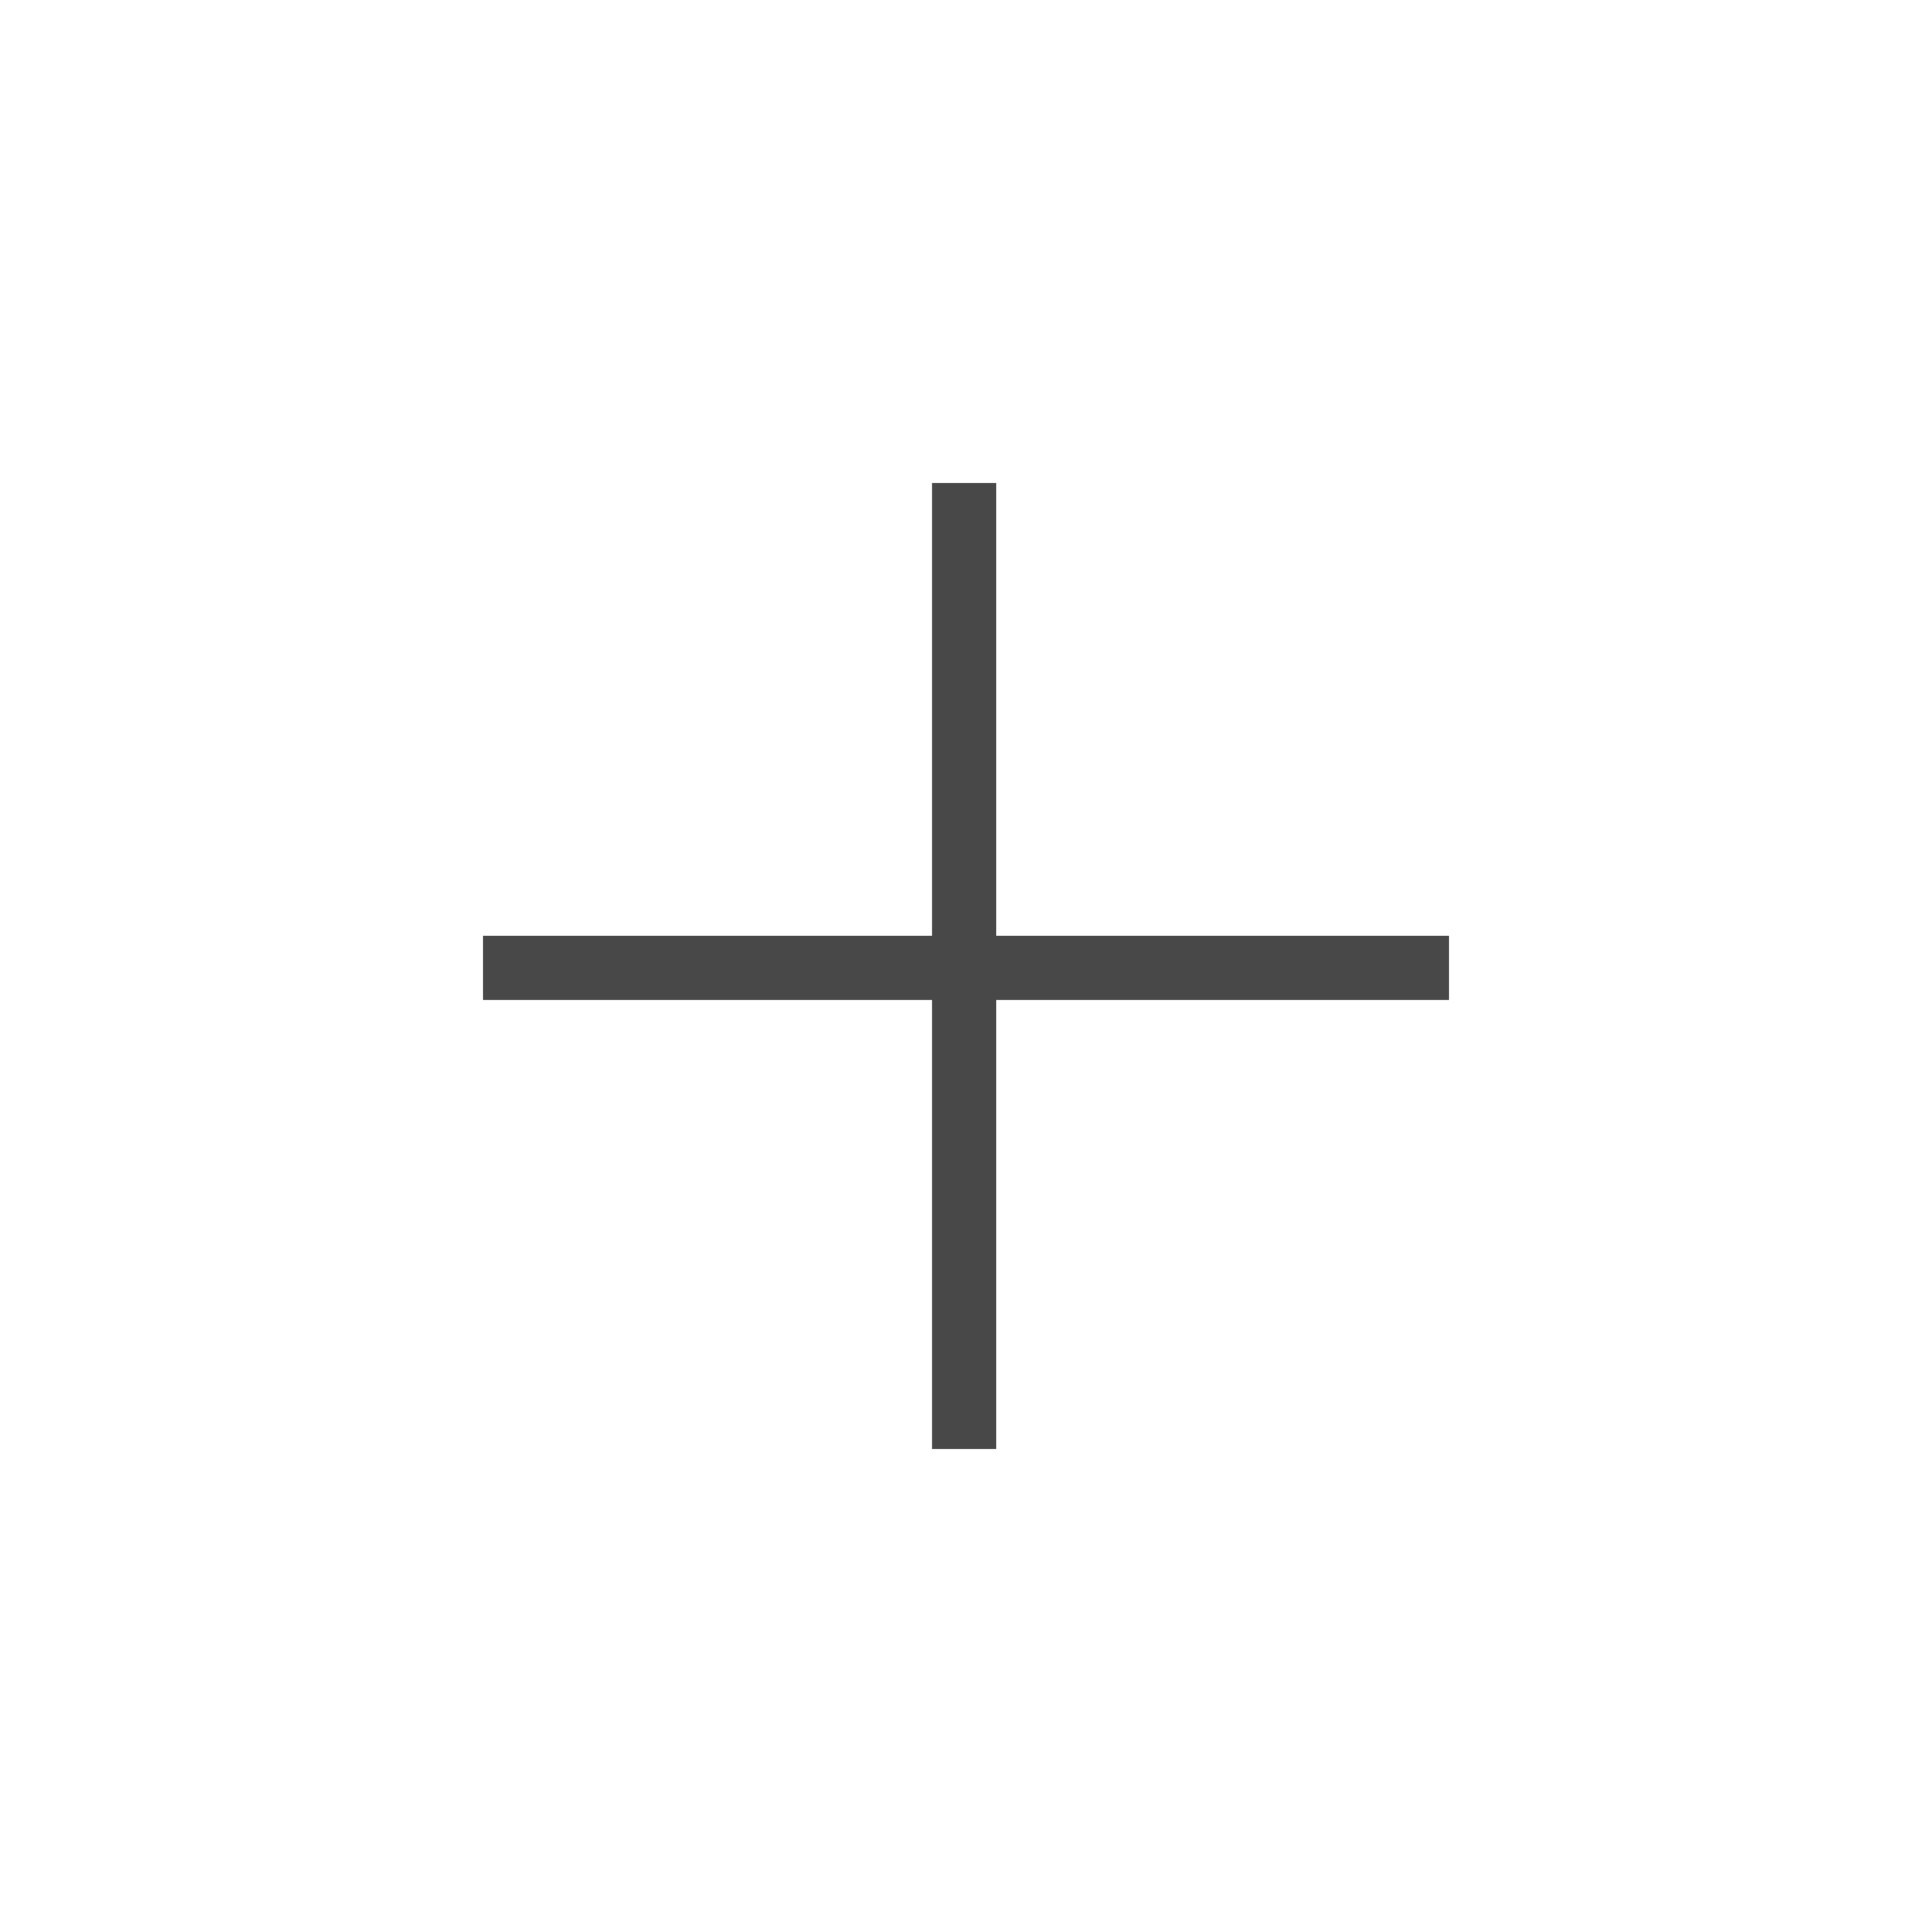
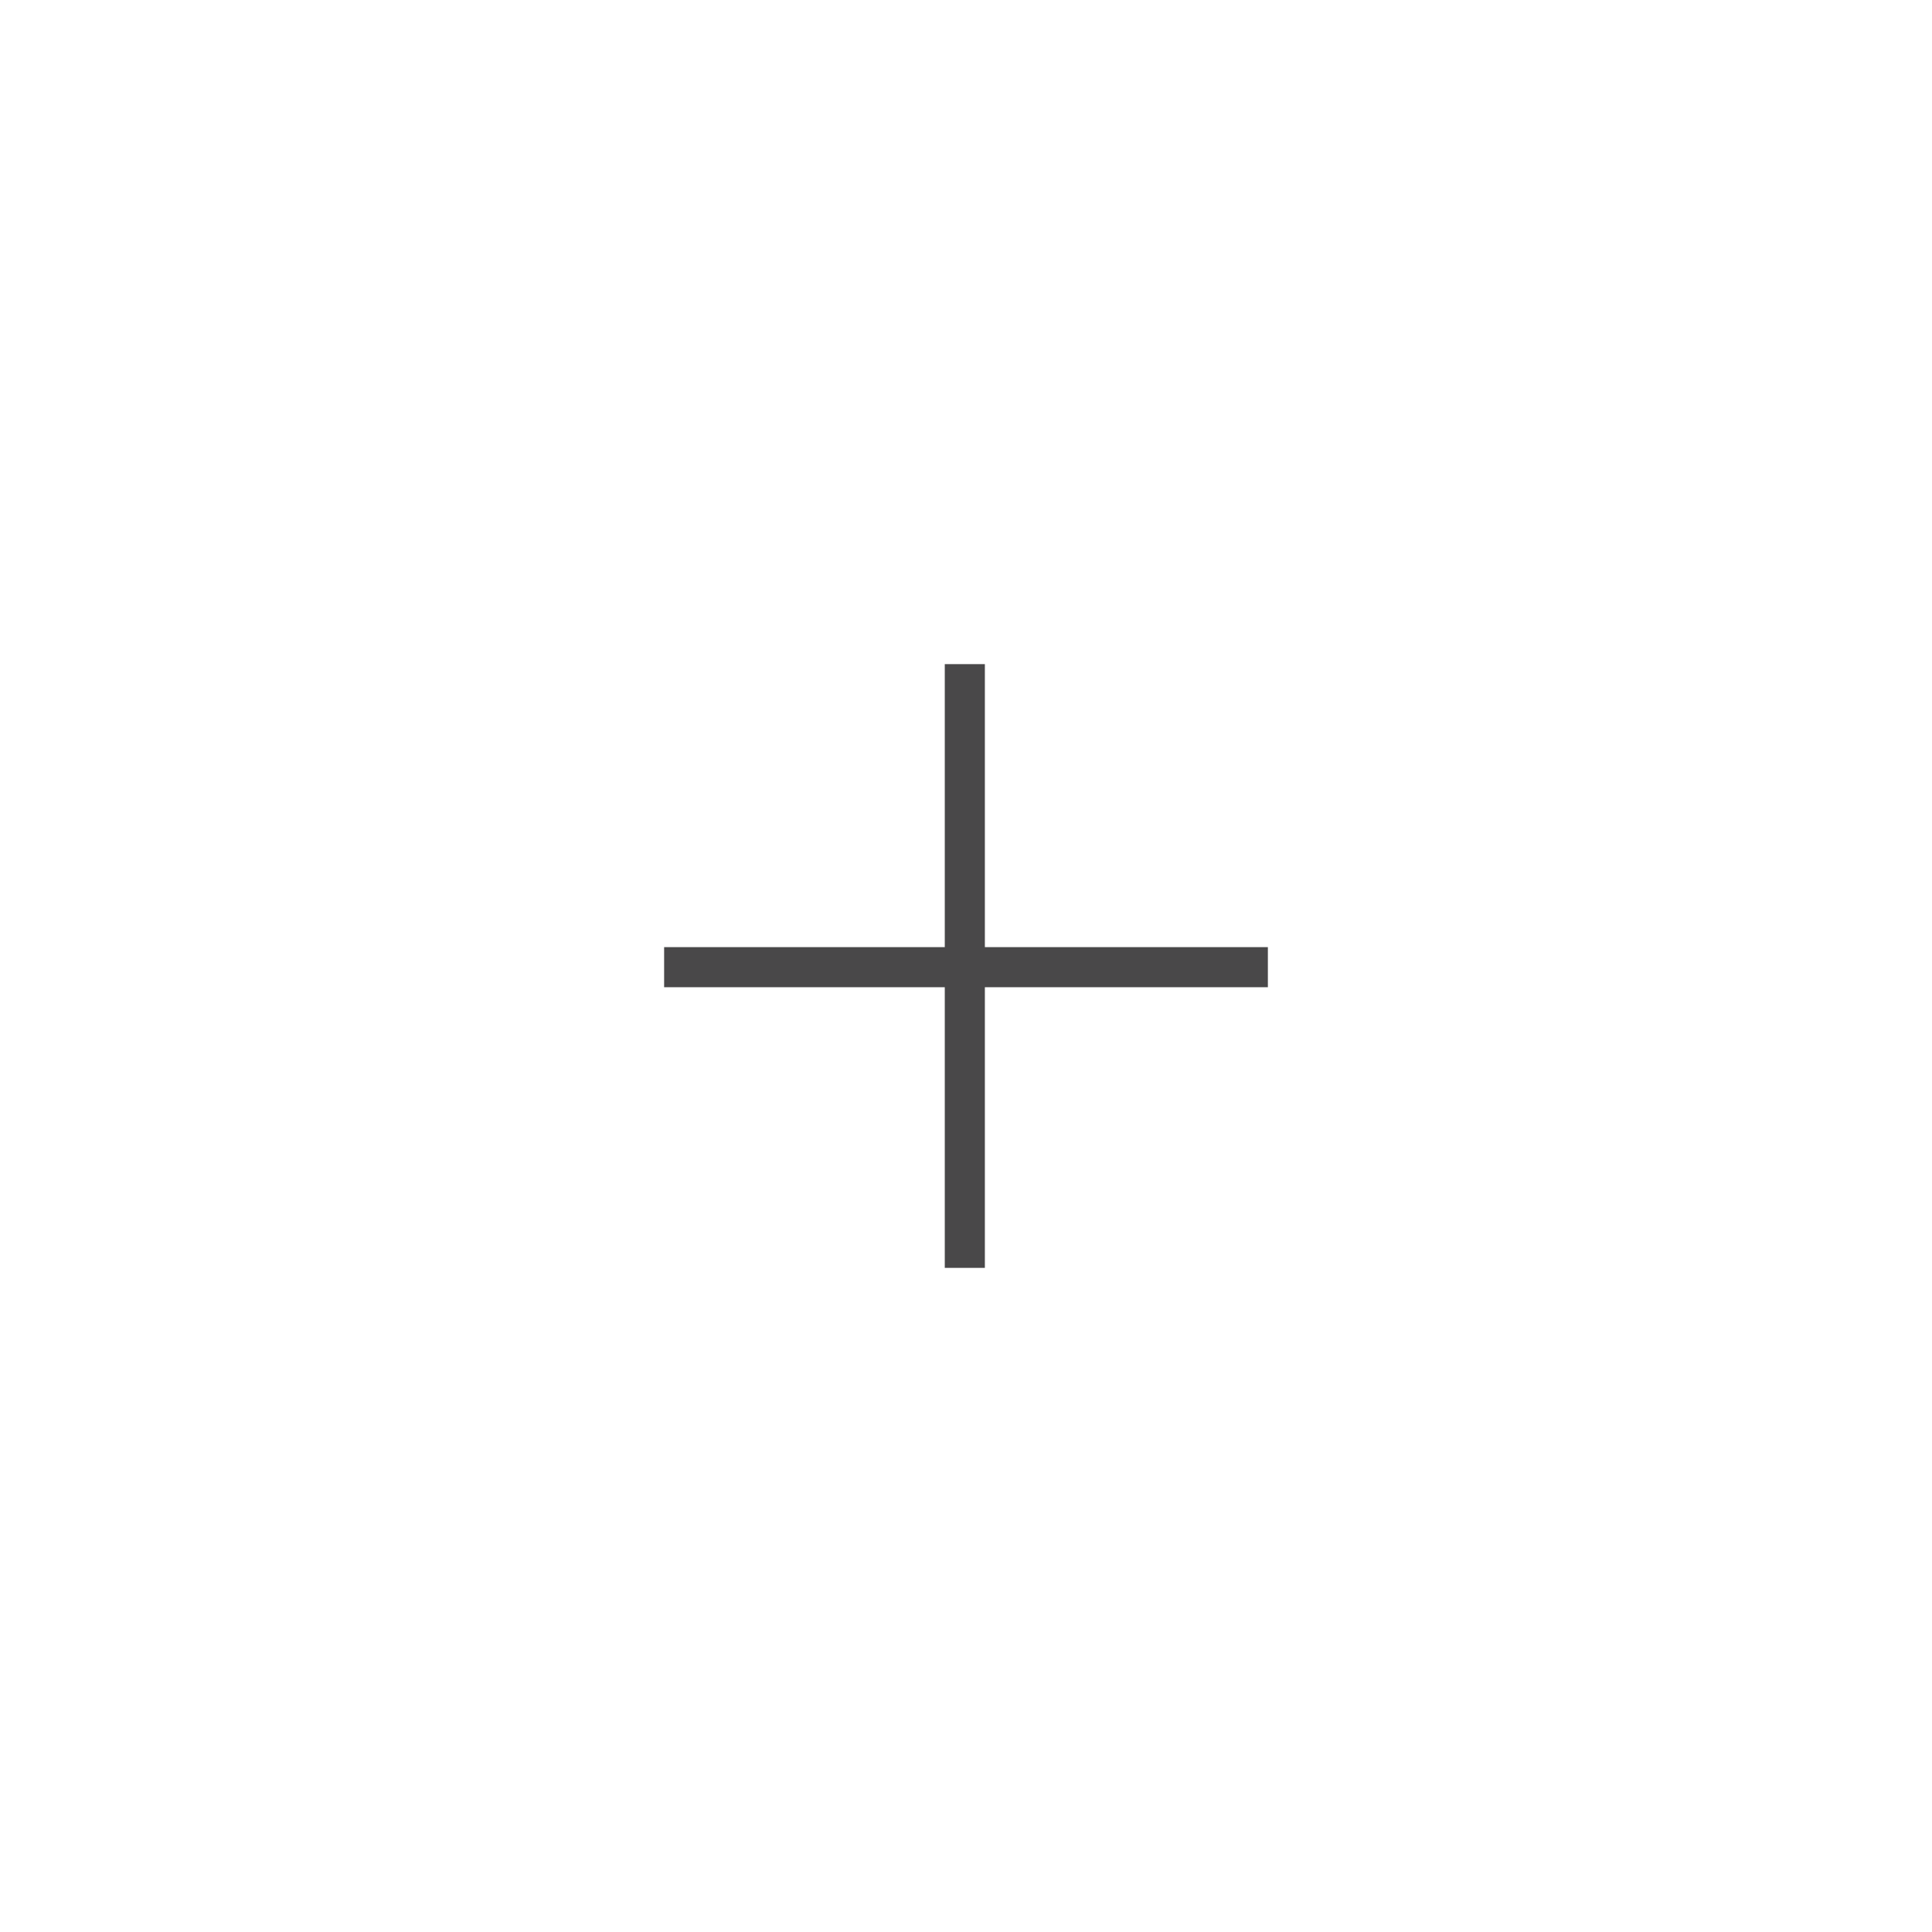
<svg xmlns="http://www.w3.org/2000/svg" width="512px" height="512px" viewBox="0 0 512 512" version="1.1">
  <defs />
  <g id="Page-1" stroke="none" stroke-width="1" fill="none" fill-rule="evenodd">
    <g id="ico_nav_add-512" fill="#494849">
-       <path d="M384,265 L264,265 L264,384 L247,384 L247,265 L128,265 L128,248 L247,248 L247,128 L264,128 L264,248 L384,248 L384,265 L384,265 Z" id="Shape" />
+       <path d="M336,261.625 L261,261.625 L261,336 L250.375,336 L250.375,261.625 L176,261.625 L176,251 L250.375,251 L250.375,176 L261,176 L261,251 L336,251 L336,261.625 L336,261.625 Z" id="Shape" />
    </g>
  </g>
</svg>
